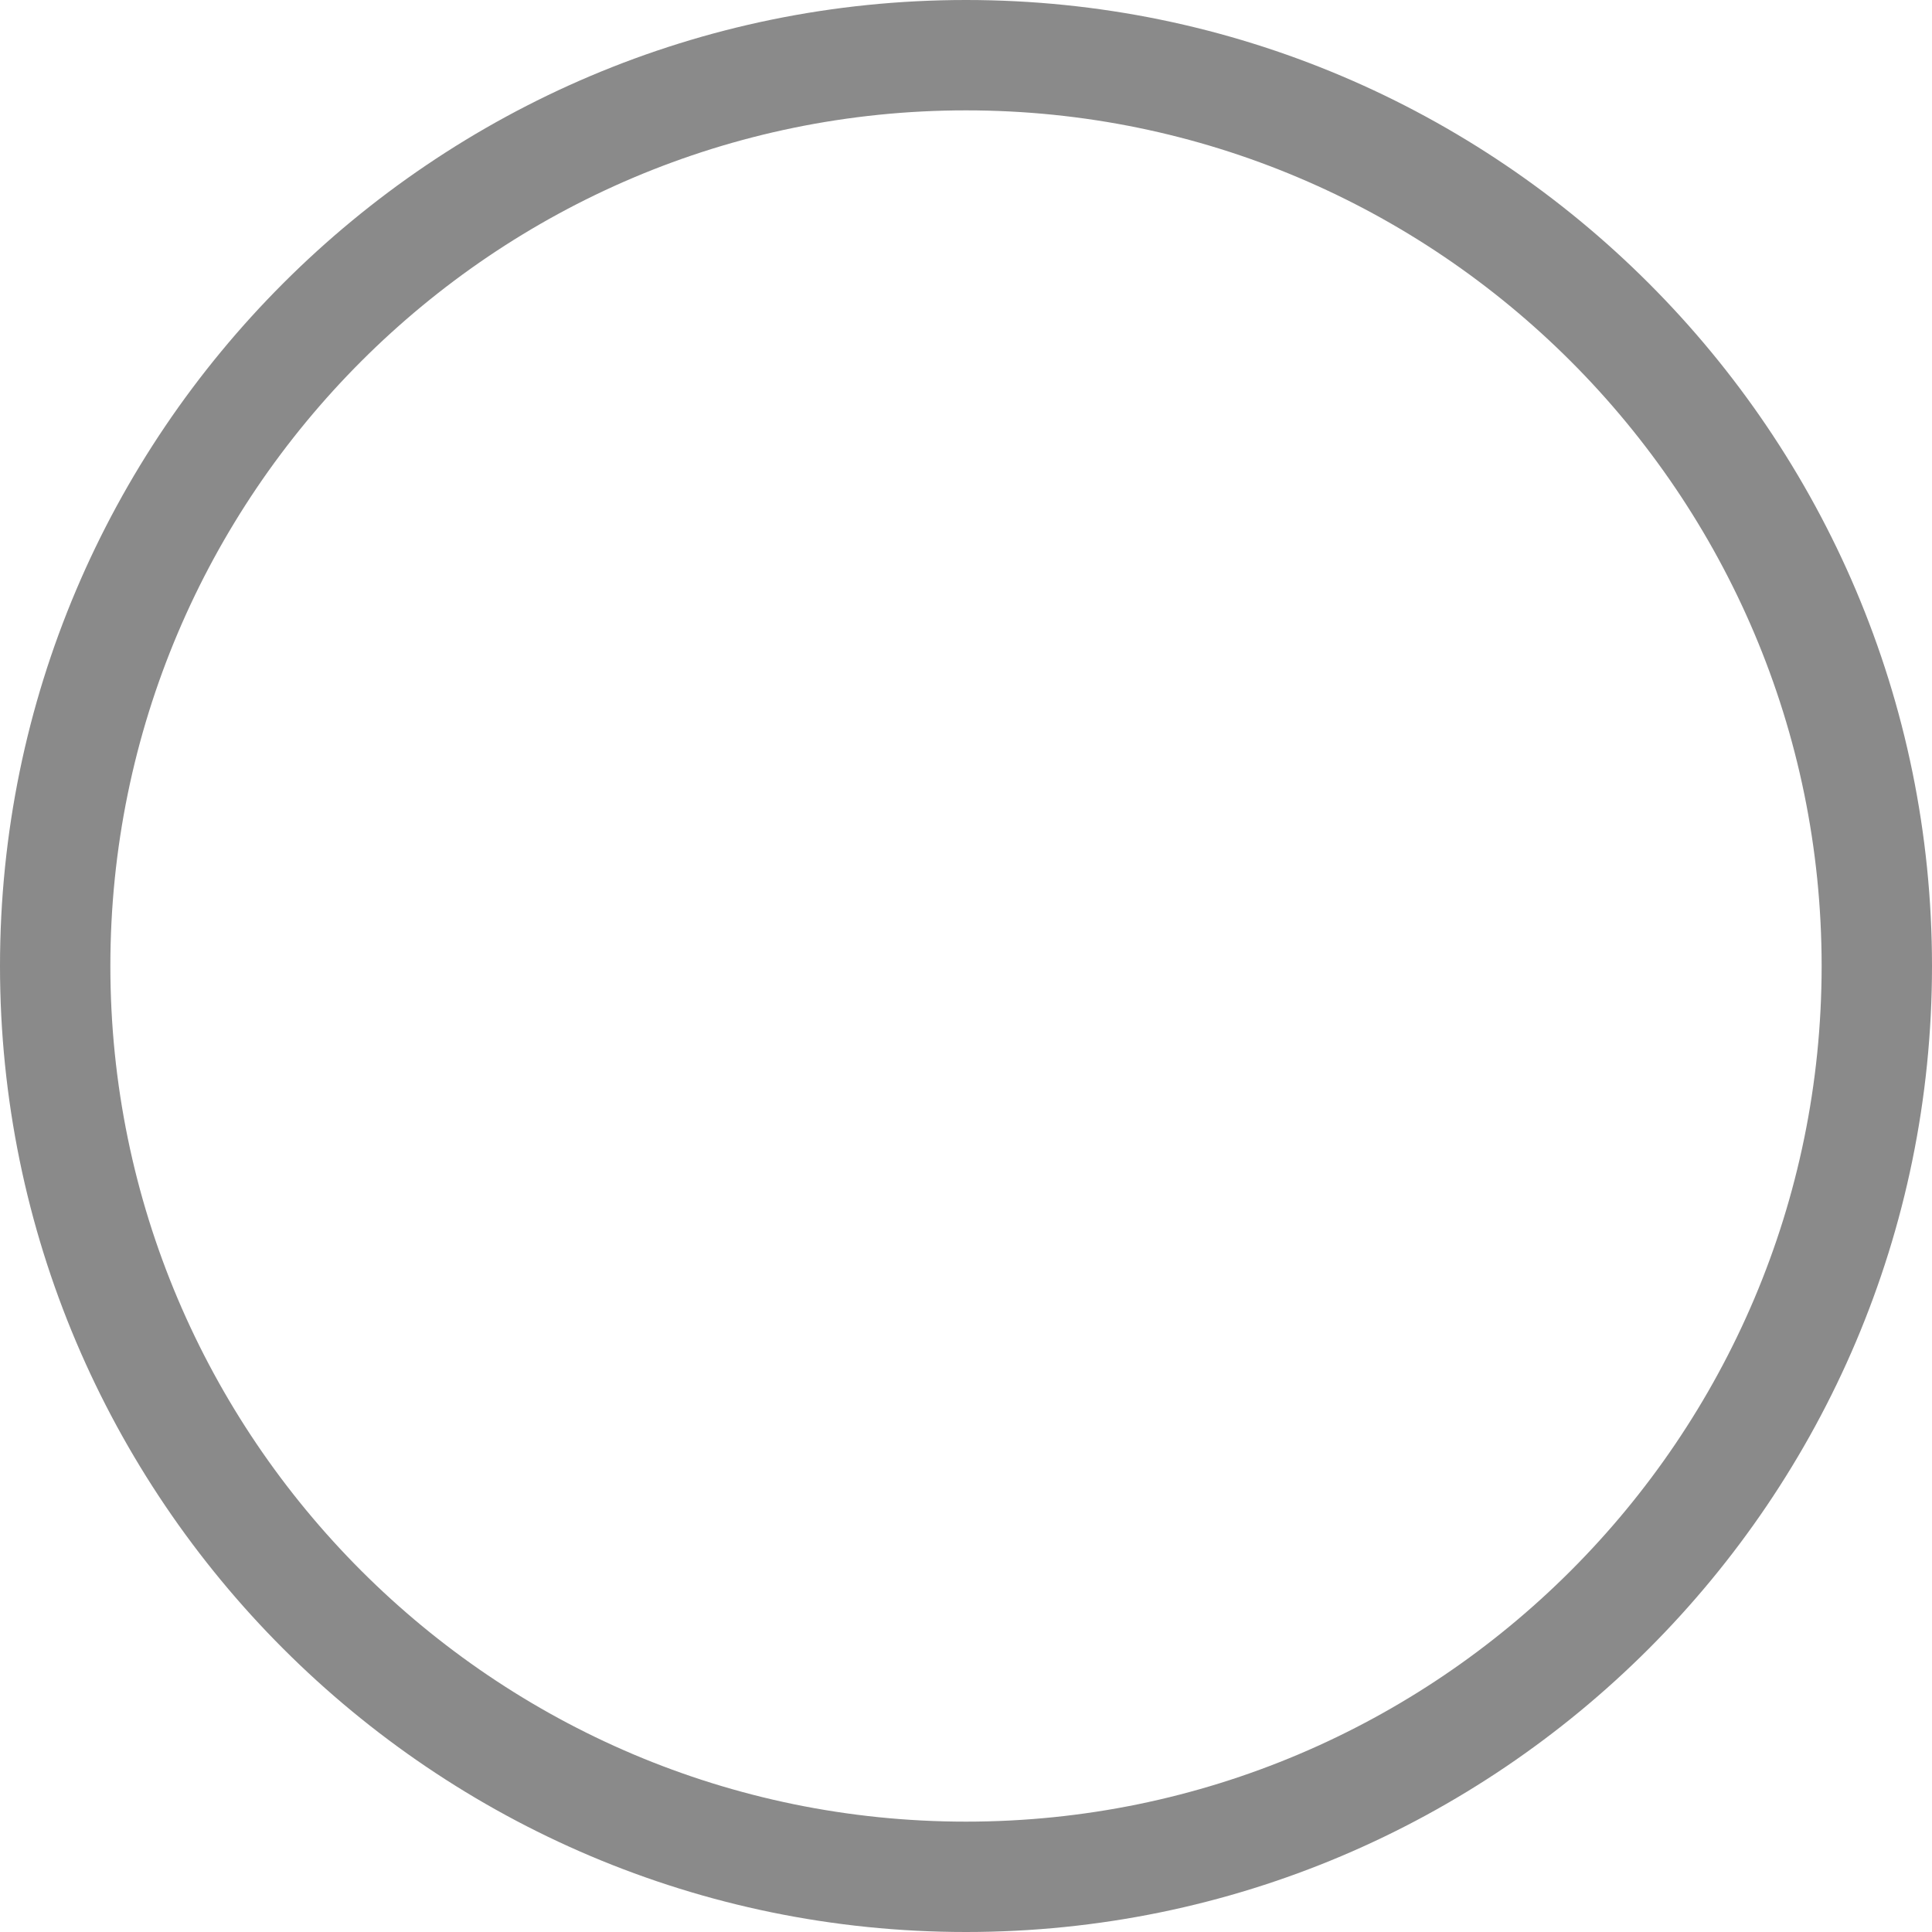
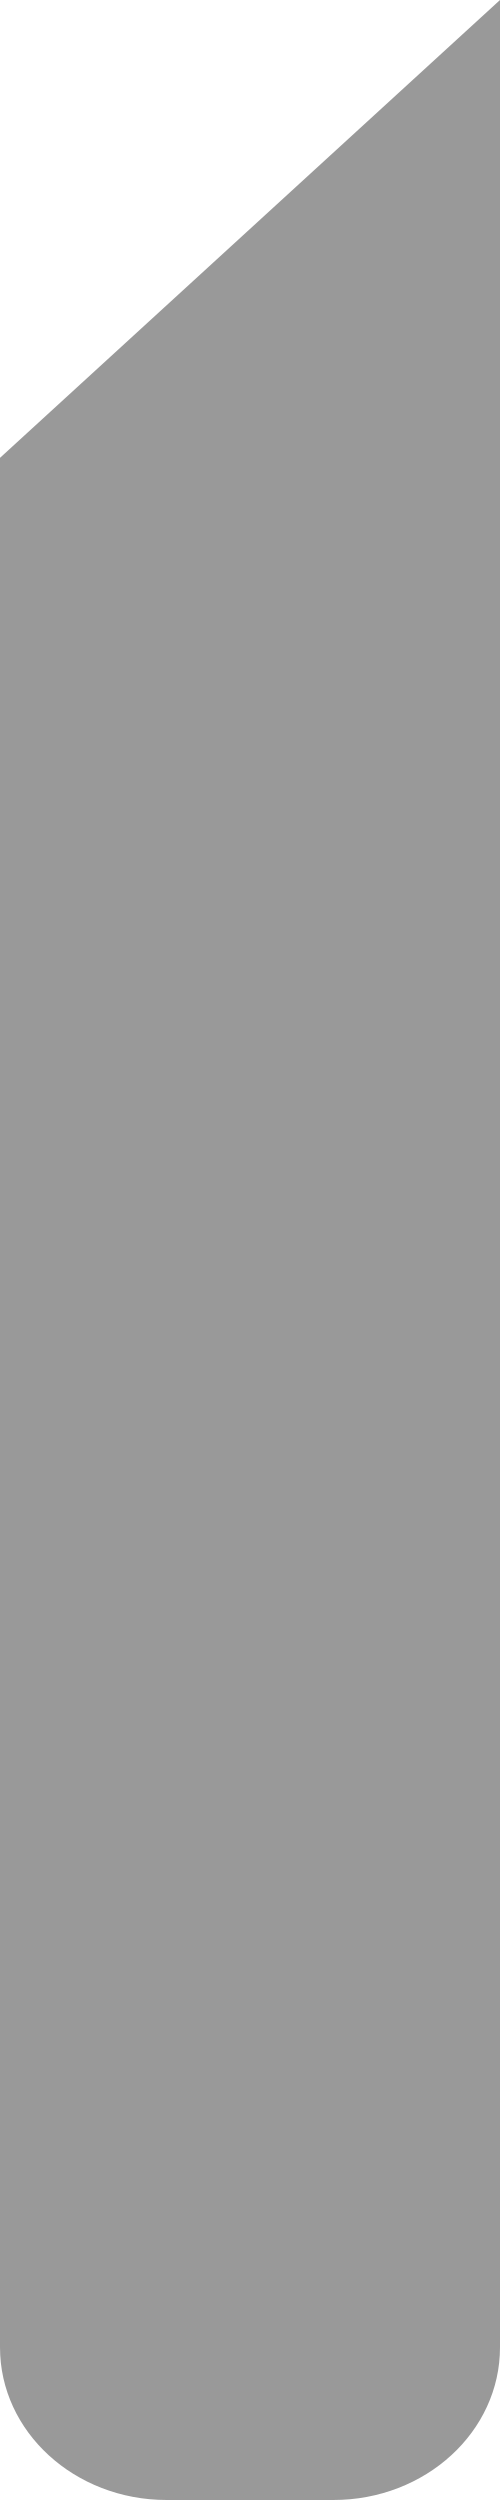
- <svg xmlns="http://www.w3.org/2000/svg" version="1.1" width="48px" height="48px">
-   <g transform="matrix(1 0 0 1 -762 -594 )">
-     <path d="M 48 24  C 48 10.766  37.234 0  24 0  C 10.766 0  0 10.766  0 24  C 0 37.234  10.766 48  24 48  C 37.234 48  48 37.234  48 24  Z M 45.258 24  C 45.258 35.722  35.722 45.258  24 45.258  C 12.278 45.258  2.742 35.722  2.742 24  C 2.742 12.278  12.278 2.742  24 2.742  C 35.722 2.742  45.258 12.278  45.258 24  Z " fill-rule="nonzero" fill="#8a8a8a" stroke="none" transform="matrix(1 0 0 1 762 594 )" />
+ <svg xmlns="http://www.w3.org/2000/svg" version="1.1" width="6px" height="30px">
+   <g transform="matrix(1 0 0 1 -448 -610 )">
+     <path d="M 6.87373256684E-05 28.168  C 6.87373256684E-05 29.181  0.895 30  2 30  L 4 30  C 5.106 30  6 29.181  6 28.168  L 6 0  L 0 5.494  L 0 28.168  Z " fill-rule="nonzero" fill="#999999" stroke="none" transform="matrix(1 0 0 1 448 610 )" />
  </g>
</svg>
